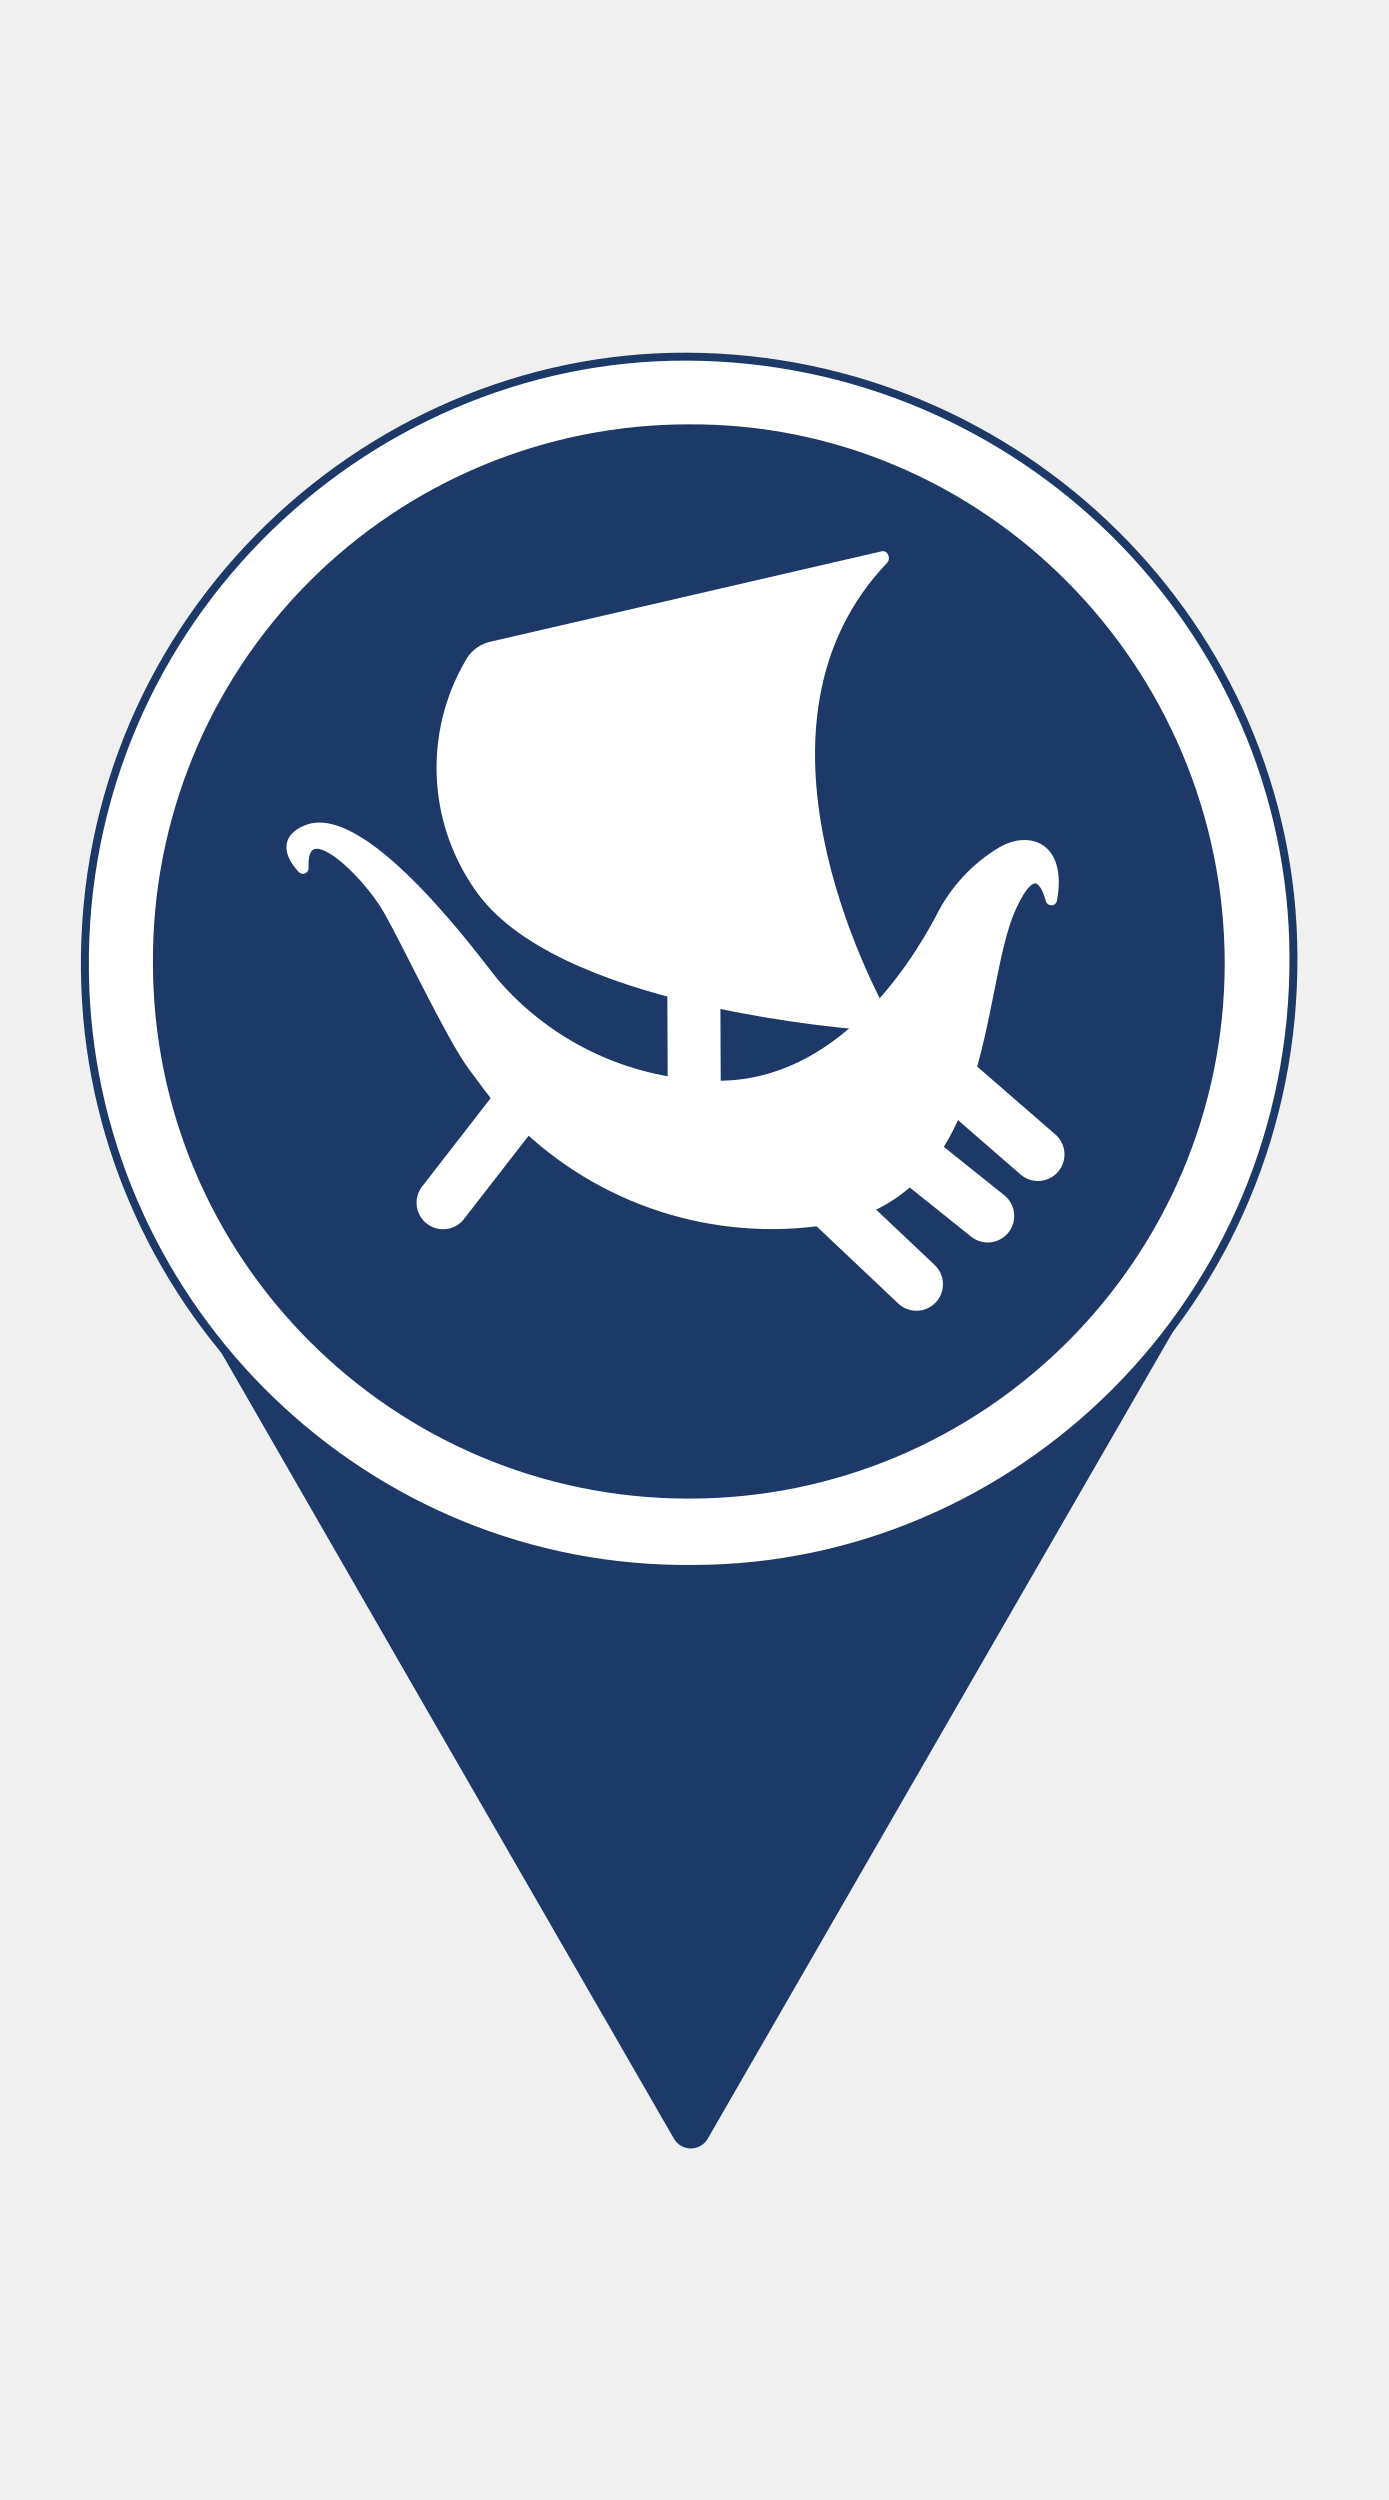
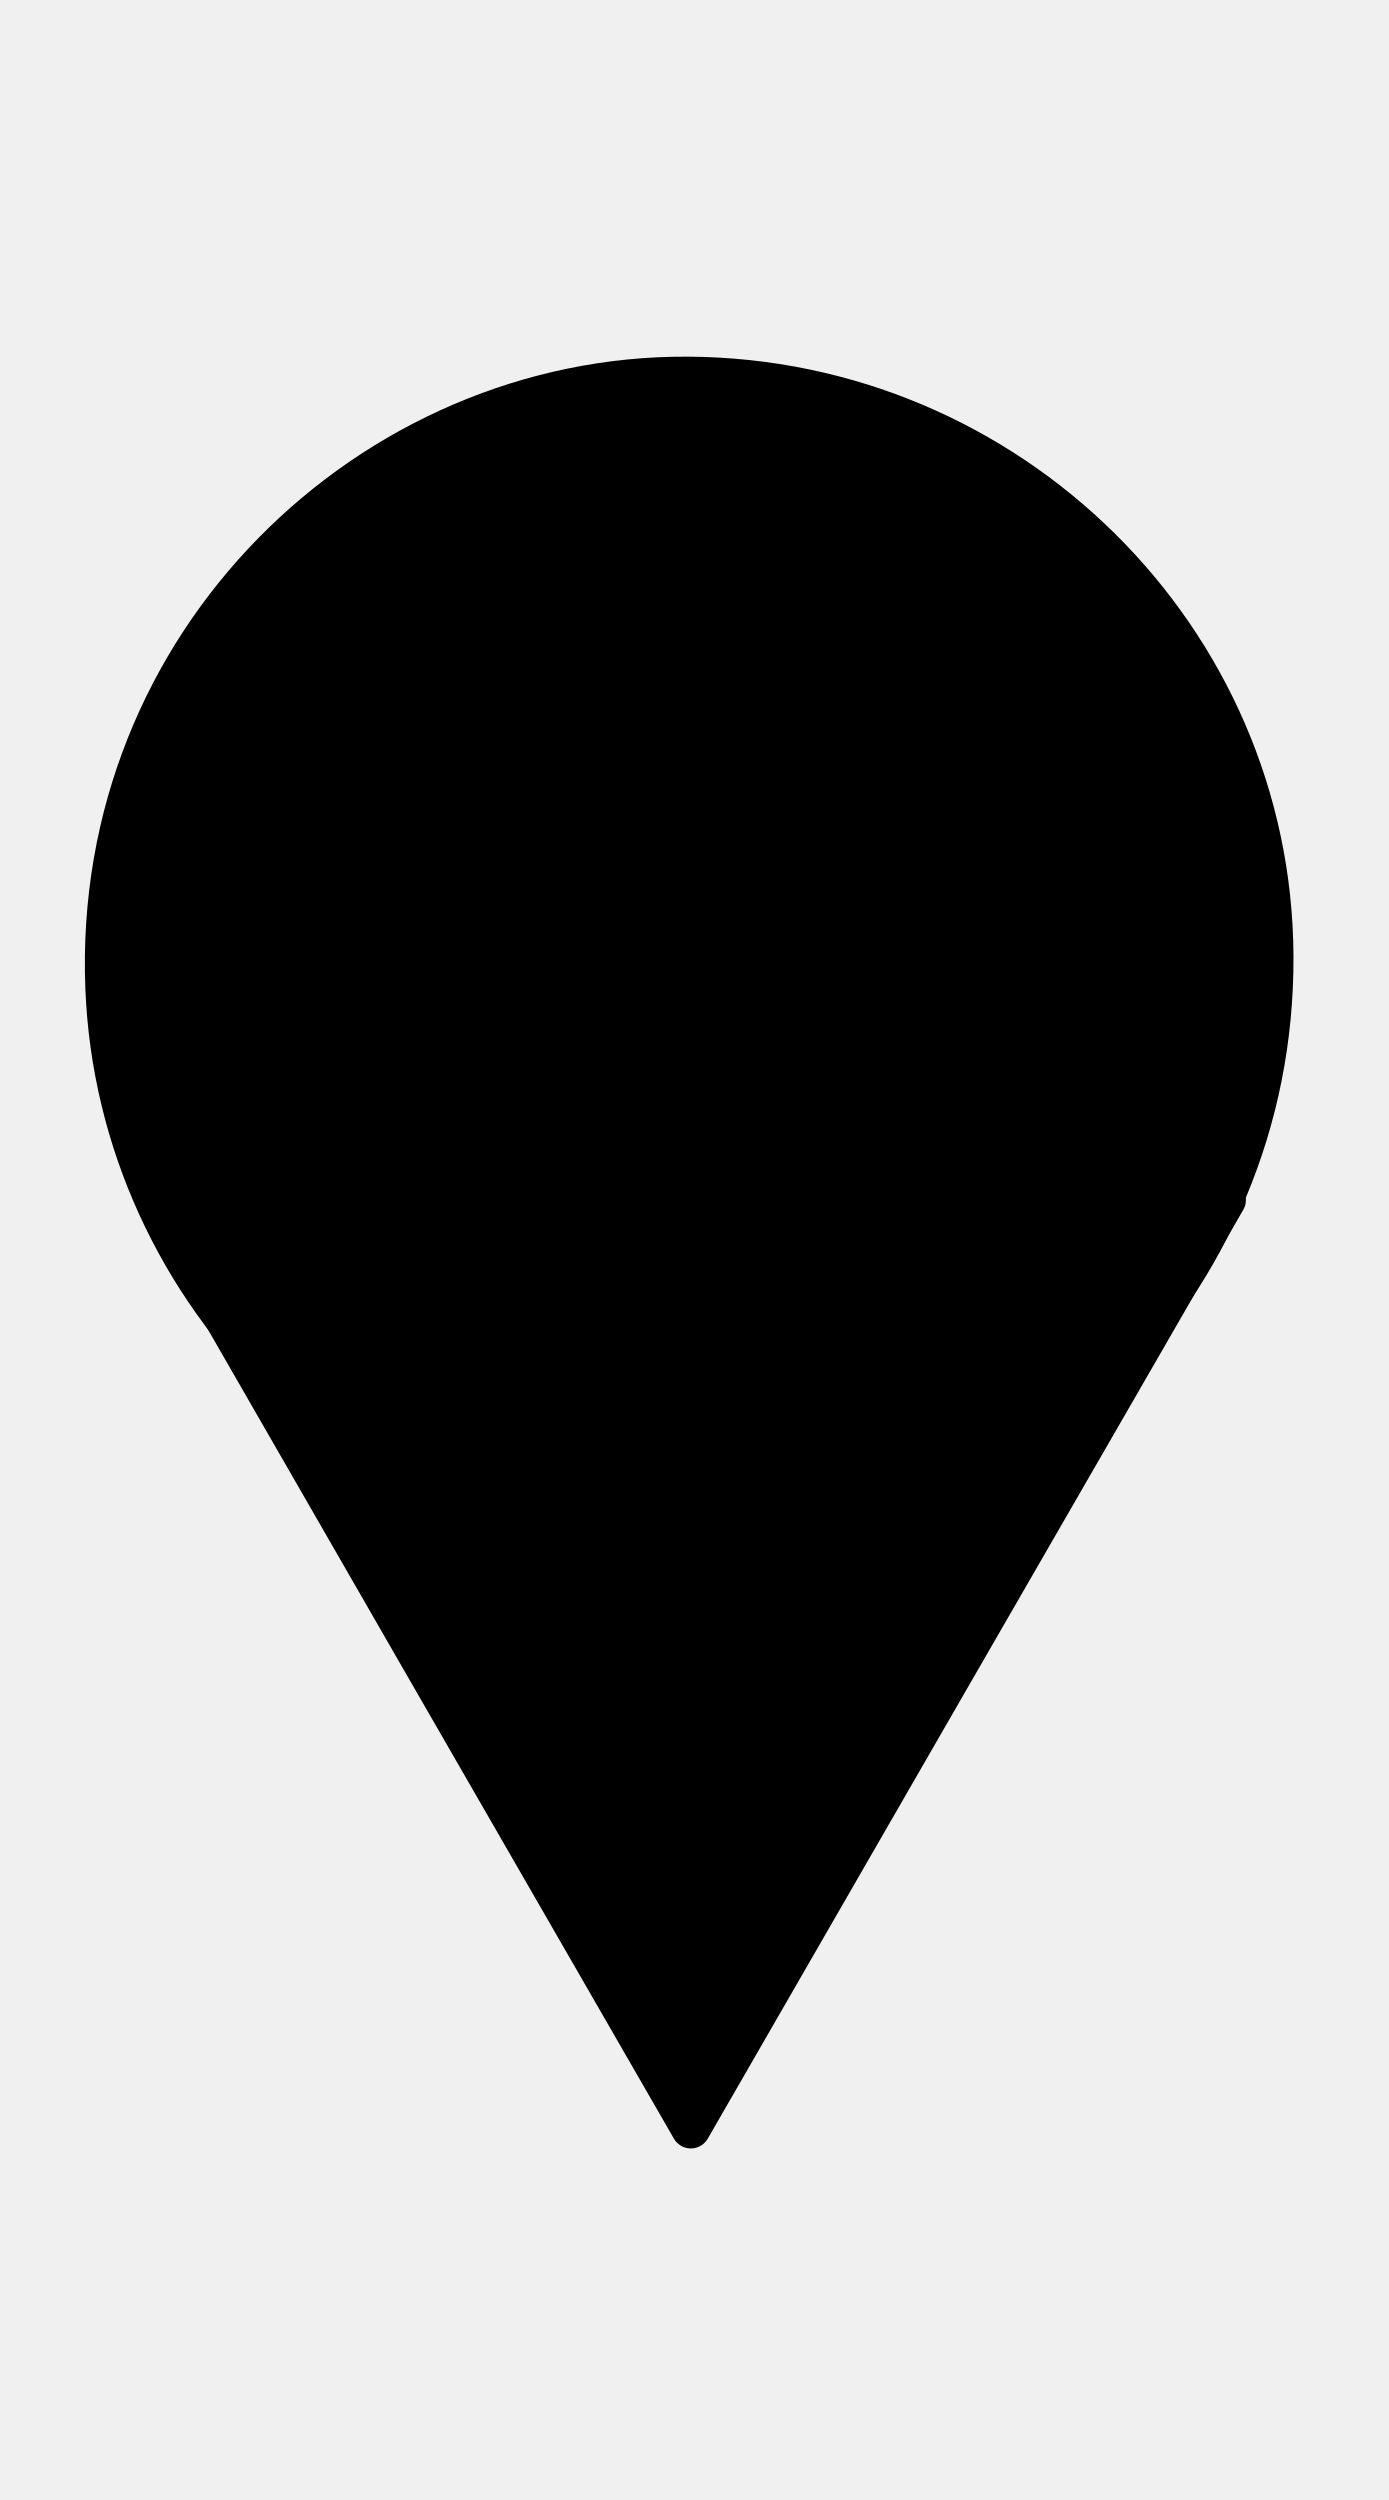
- <svg xmlns="http://www.w3.org/2000/svg" width="50" height="90" id="icon" viewBox="0 0 131 169">
+ <svg width="50" height="90" id="icon" viewBox="0 0 131 169">
  <defs>
-     <style>.cls-1{fill:#1d3967;}.cls-2,.cls-3,.cls-4,.cls-5{fill:#fff;}.cls-2{stroke:#1d3967;}.cls-2,.cls-5{stroke-miterlimit:10;}.cls-2,.cls-3{stroke-width:0.75px;}.cls-3,.cls-4,.cls-5{stroke:#fff;}.cls-3,.cls-4{stroke-linecap:round;stroke-linejoin:round;}.cls-4,.cls-5{stroke-width:5px;}</style>
+     <style>.cls-1{#1d3967;}.cls-2,.cls-3,.cls-4,.cls-5{#fff;}.cls-2{#1d3967;}.cls-2,.cls-5{stroke-10;}.cls-2,.cls-3{stroke-0.75px;}.cls-3,.cls-4,.cls-5{#fff;}.cls-3,.cls-4{stroke-round;stroke-round;}.cls-4,.cls-5{stroke-5px;}</style>
  </defs>
  <path class="cls-1" d="M65.19,77.93h50.48a1.85,1.85,0,0,1,1.6,2.77L92,124.51l-25.24,43.8a1.84,1.84,0,0,1-3.2,0l-25.24-43.8L13.11,80.7a1.85,1.85,0,0,1,1.6-2.77Z" />
  <ellipse class="cls-1" cx="65.63" cy="57.46" rx="55.45" ry="55.56" />
  <path class="cls-2" d="M65.43,114.58C34.32,114.94,9.23,90,8.05,59.83,6.73,26.12,34,.08,64.86.24c31.39.16,57,25.48,57.14,56.53C122.17,89.33,95.93,114.53,65.43,114.58Zm49.71-57.14C115.1,29.62,92.55,6.82,64.93,7A50.12,50.12,0,0,0,14.8,57.37a50.17,50.17,0,1,0,100.34.07Z" />
  <path class="cls-3" d="M99.32,51.5a.16.16,0,0,1-.31,0c-.37-1.38-1.44-3.93-3.54.71C92,59.77,93.62,80,77,81.89a33.87,33.87,0,0,1-28.69-10.2c-1.63-1.63-.91-.56-3.82-4.53-2-2.69-6.27-11.75-7.93-14.64-2-3.55-8.05-9.47-7.83-4.05a.16.16,0,0,1-.28.12c-.71-.75-2.18-2.71.43-3.79,5.59-2.33,16.67,13.12,17.75,14.39a27.84,27.84,0,0,0,21.12,9.72c11.22,0,18.19-10.66,20.91-15.82a15.19,15.19,0,0,1,5.76-6.23C97.11,45.3,100.26,46.41,99.32,51.5Z" />
  <line class="cls-4" x1="41.79" y1="80.04" x2="48.27" y2="71.69" />
  <line class="cls-4" x1="86.48" y1="65.57" x2="97.9" y2="75.49" />
  <line class="cls-4" x1="79.73" y1="70.53" x2="93.16" y2="81.29" />
  <line class="cls-4" x1="74.68" y1="76.61" x2="86.44" y2="87.73" />
  <path class="cls-3" d="M83.78,63.1c-2-3.6-15.1-28.25-.38-43.67.16-.17,0-.51-.14-.47L46.17,27.53a3.22,3.22,0,0,0-2,1.67,19.68,19.68,0,0,0,.87,21c3.62,5.42,12.18,8.69,20.36,10.63a117.5,117.5,0,0,0,18.24,2.71C83.79,63.52,83.88,63.27,83.78,63.1Z" />
  <line class="cls-5" x1="65.5" y1="73.37" x2="65.39" y2="48.51" />
</svg>
